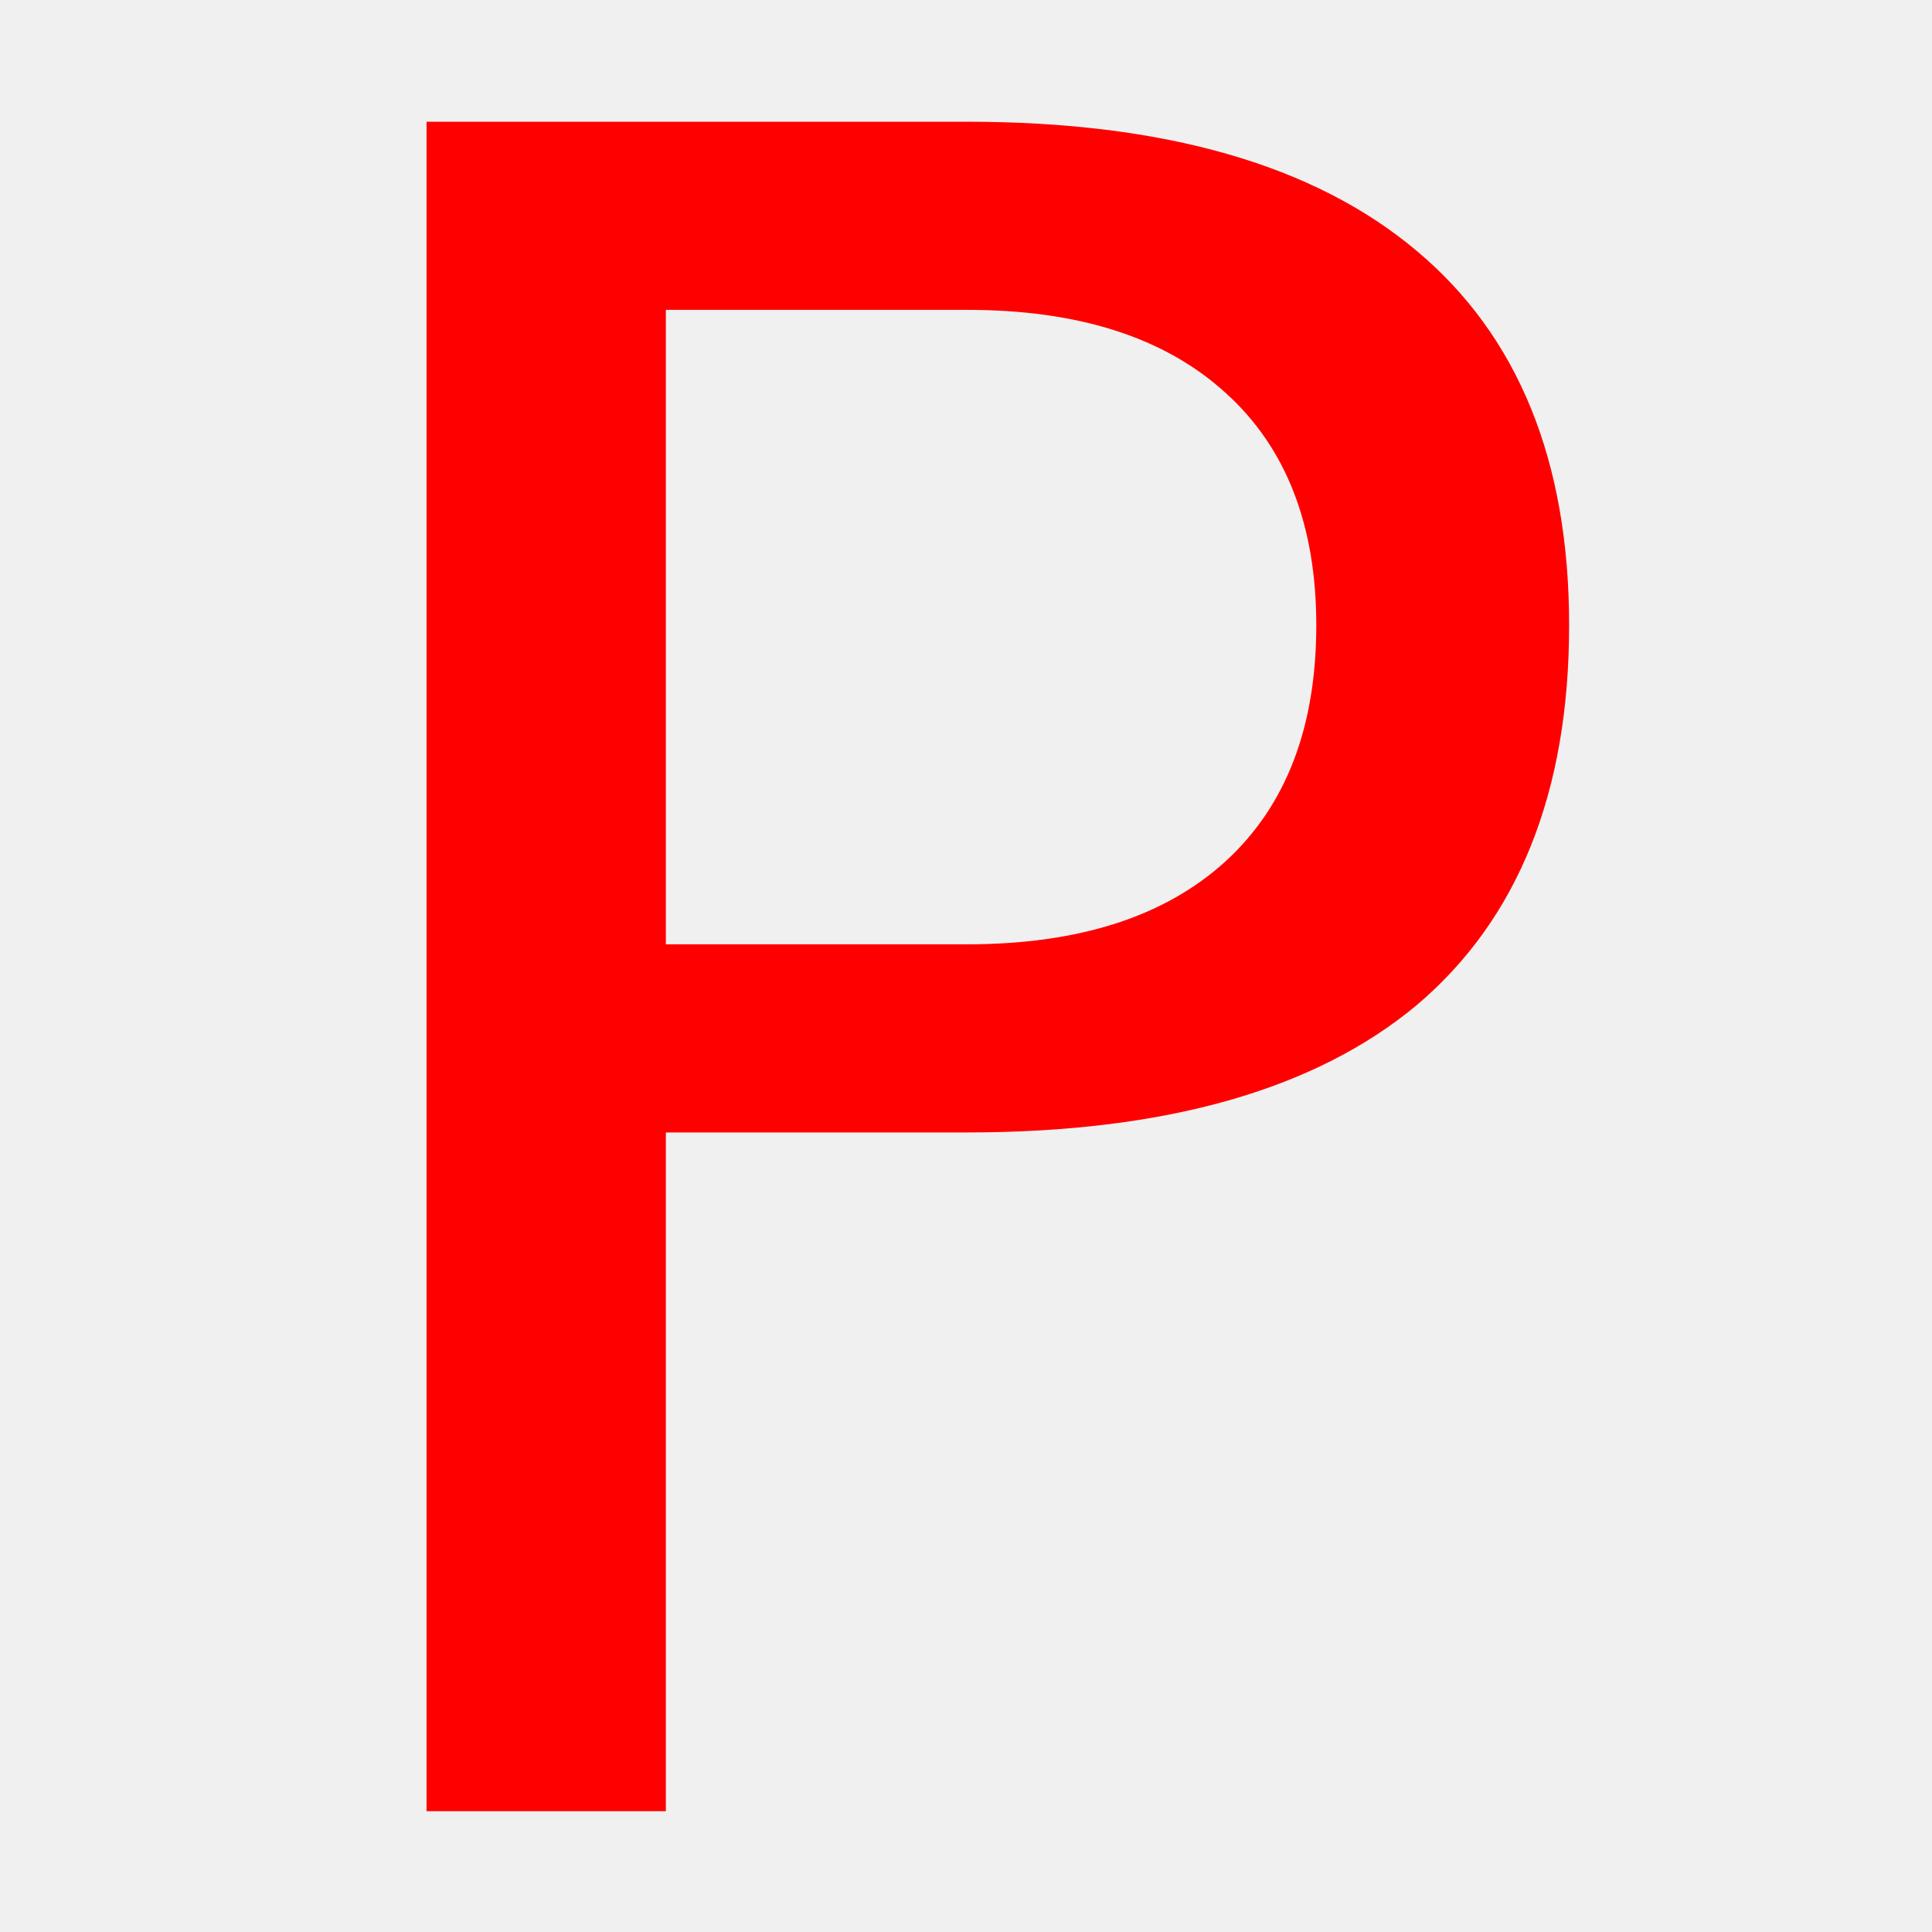
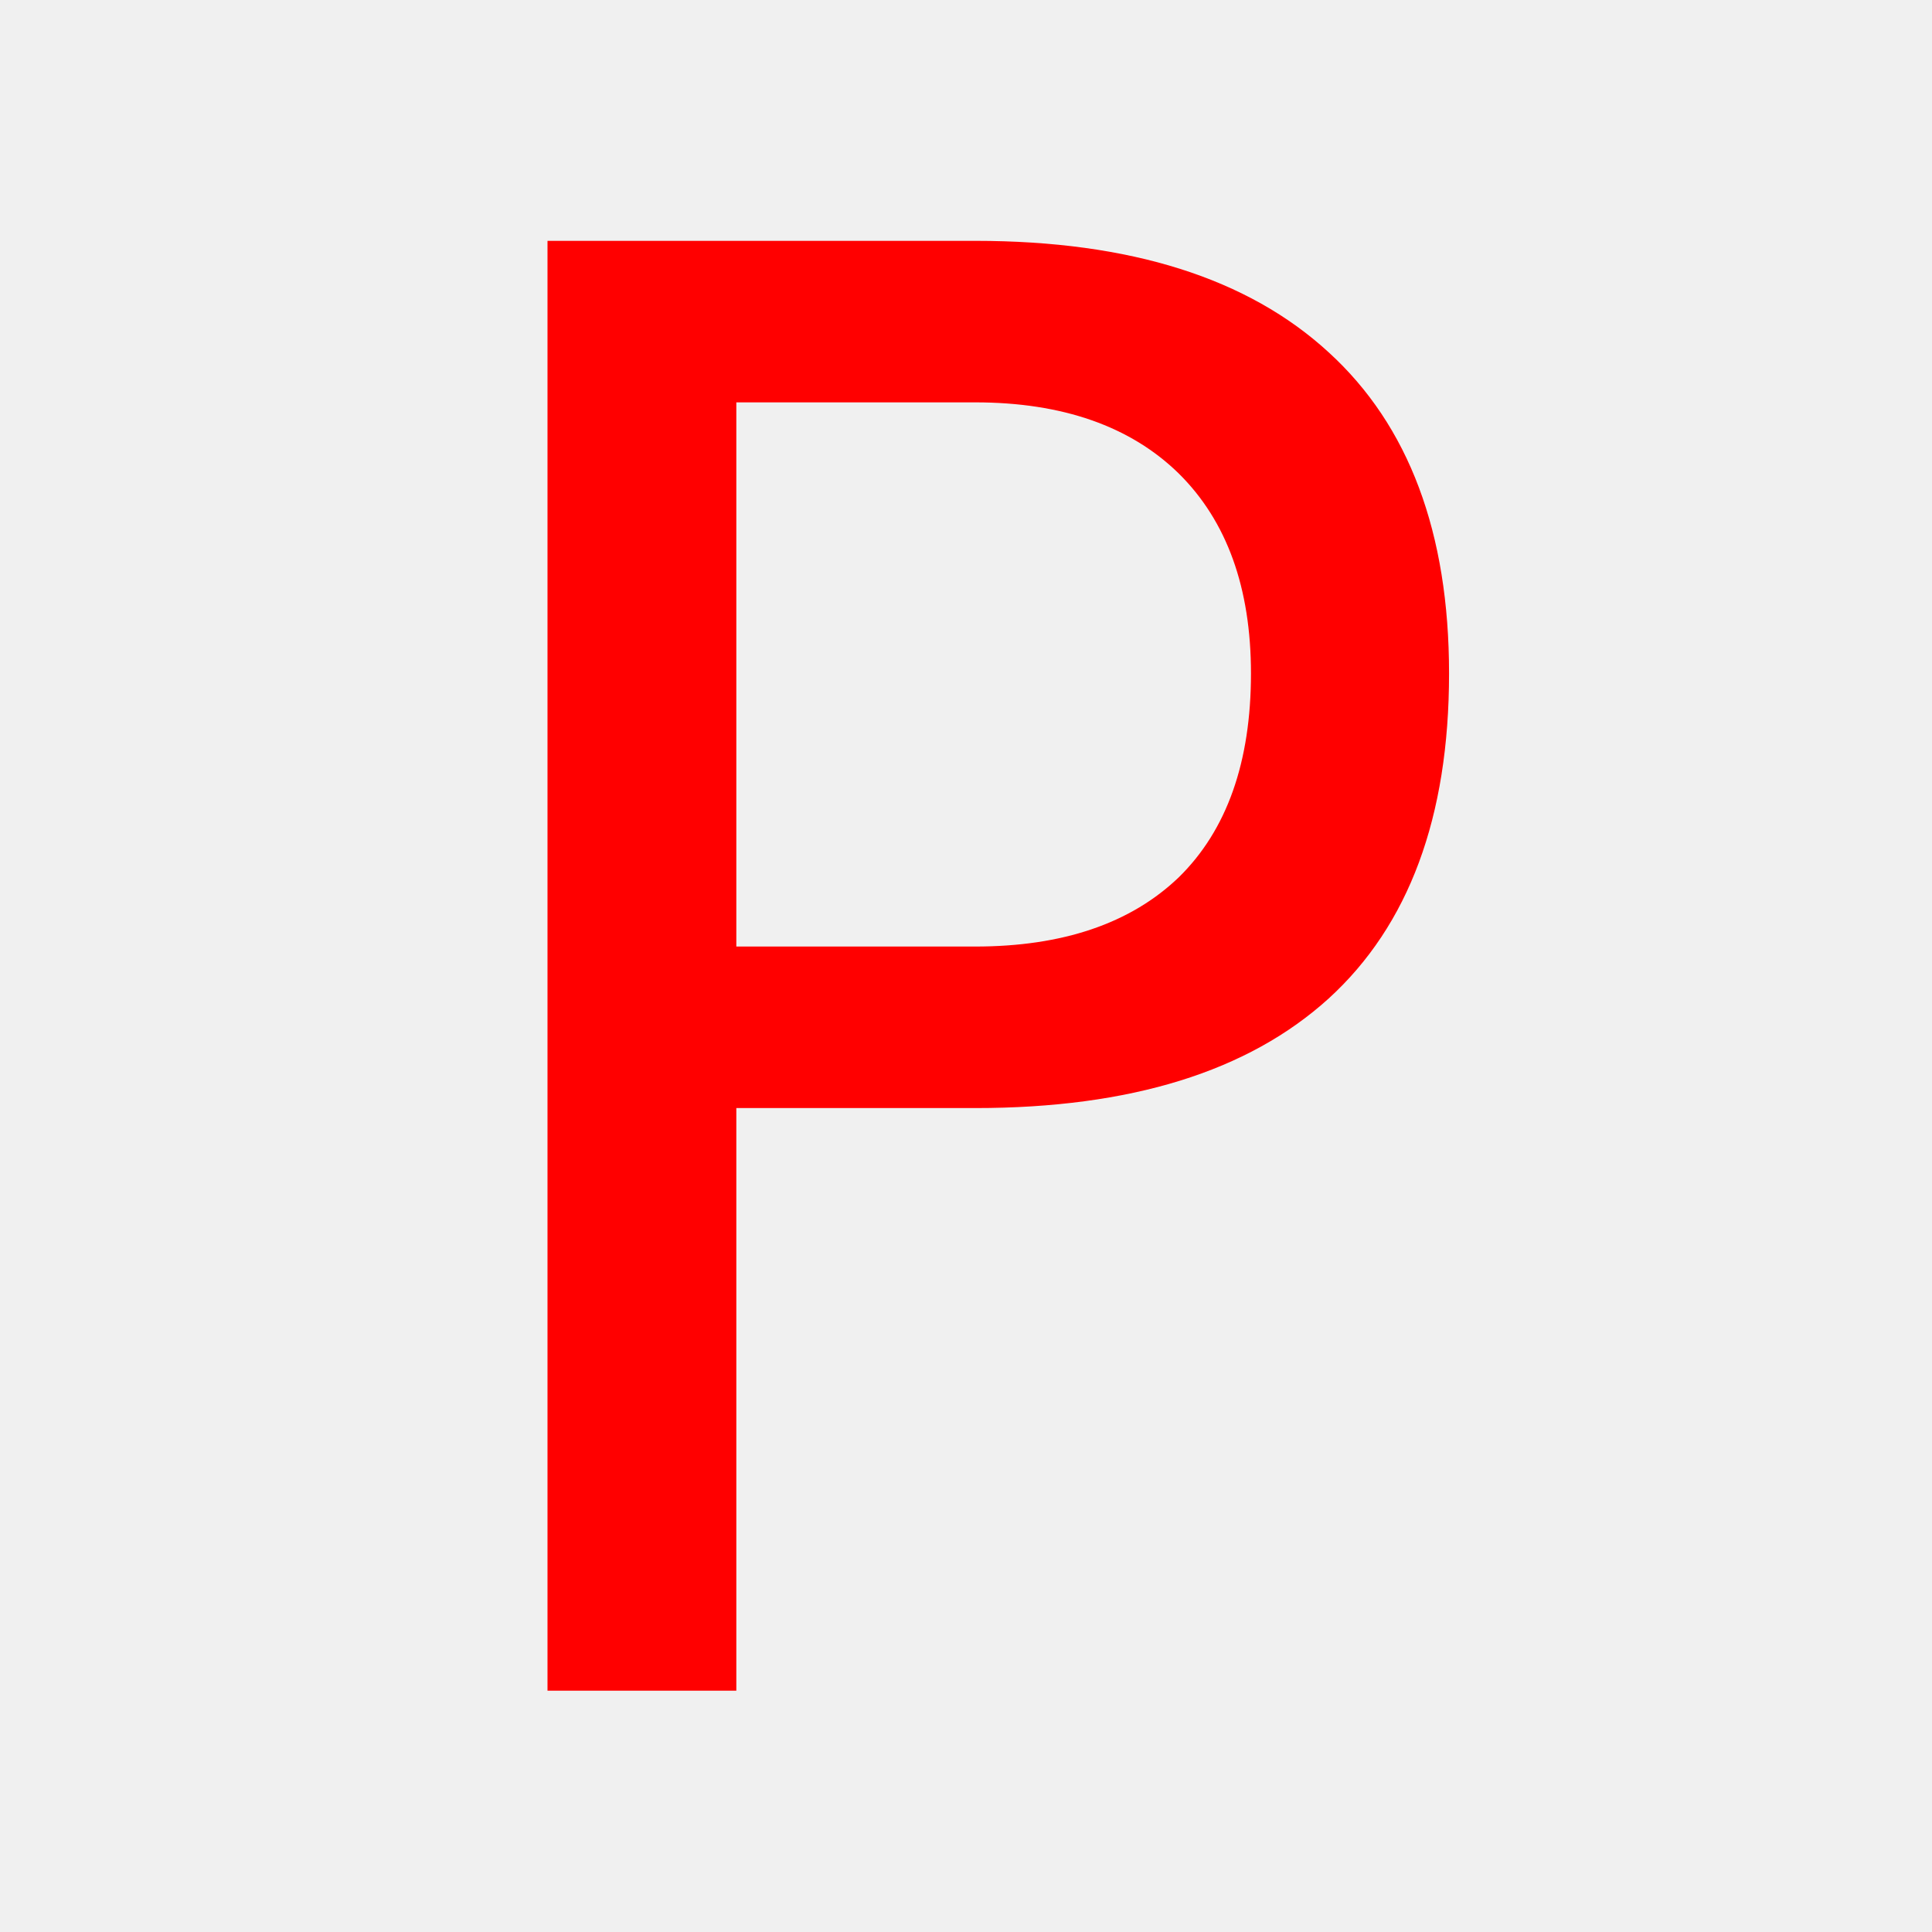
<svg xmlns="http://www.w3.org/2000/svg" width="16px" height="16px" id="svg1945">
  <defs id="defs1947" />
+   <g id="layer2" style="opacity:0">
+     <rect style="fill:white;fill-opacity:1" id="rect3854" width="11.875" height="14.099" x="2" y="1" />
+   </g>
  <g id="layer1">
-     <text xml:space="preserve" style="font-size:19.645px;font-style:normal;font-weight:normal;fill:red;fill-opacity:1;stroke:none;stroke-width:1px;stroke-linecap:butt;stroke-linejoin:miter;stroke-opacity:1;font-family:Bitstream Vera Sans" x="1.533" y="15.344" id="text1953" transform="scale(1.022961,0.977554)">
-       <tspan id="tspan1955" x="1.533" y="15.344">P</tspan>
+     <text xml:space="preserve" style="font-size:16.151px;font-style:normal;font-weight:normal;fill:red;fill-opacity:1;stroke:none;stroke-width:1px;stroke-linecap:butt;stroke-linejoin:miter;stroke-opacity:1;font-family:Bitstream Vera Sans" x="3.042" y="13.737" id="text1953" transform="scale(0.98119,1.019171)">
+       <tspan id="tspan1955" x="3.042" y="13.737">P</tspan>
    </text>
  </g>
</svg>
